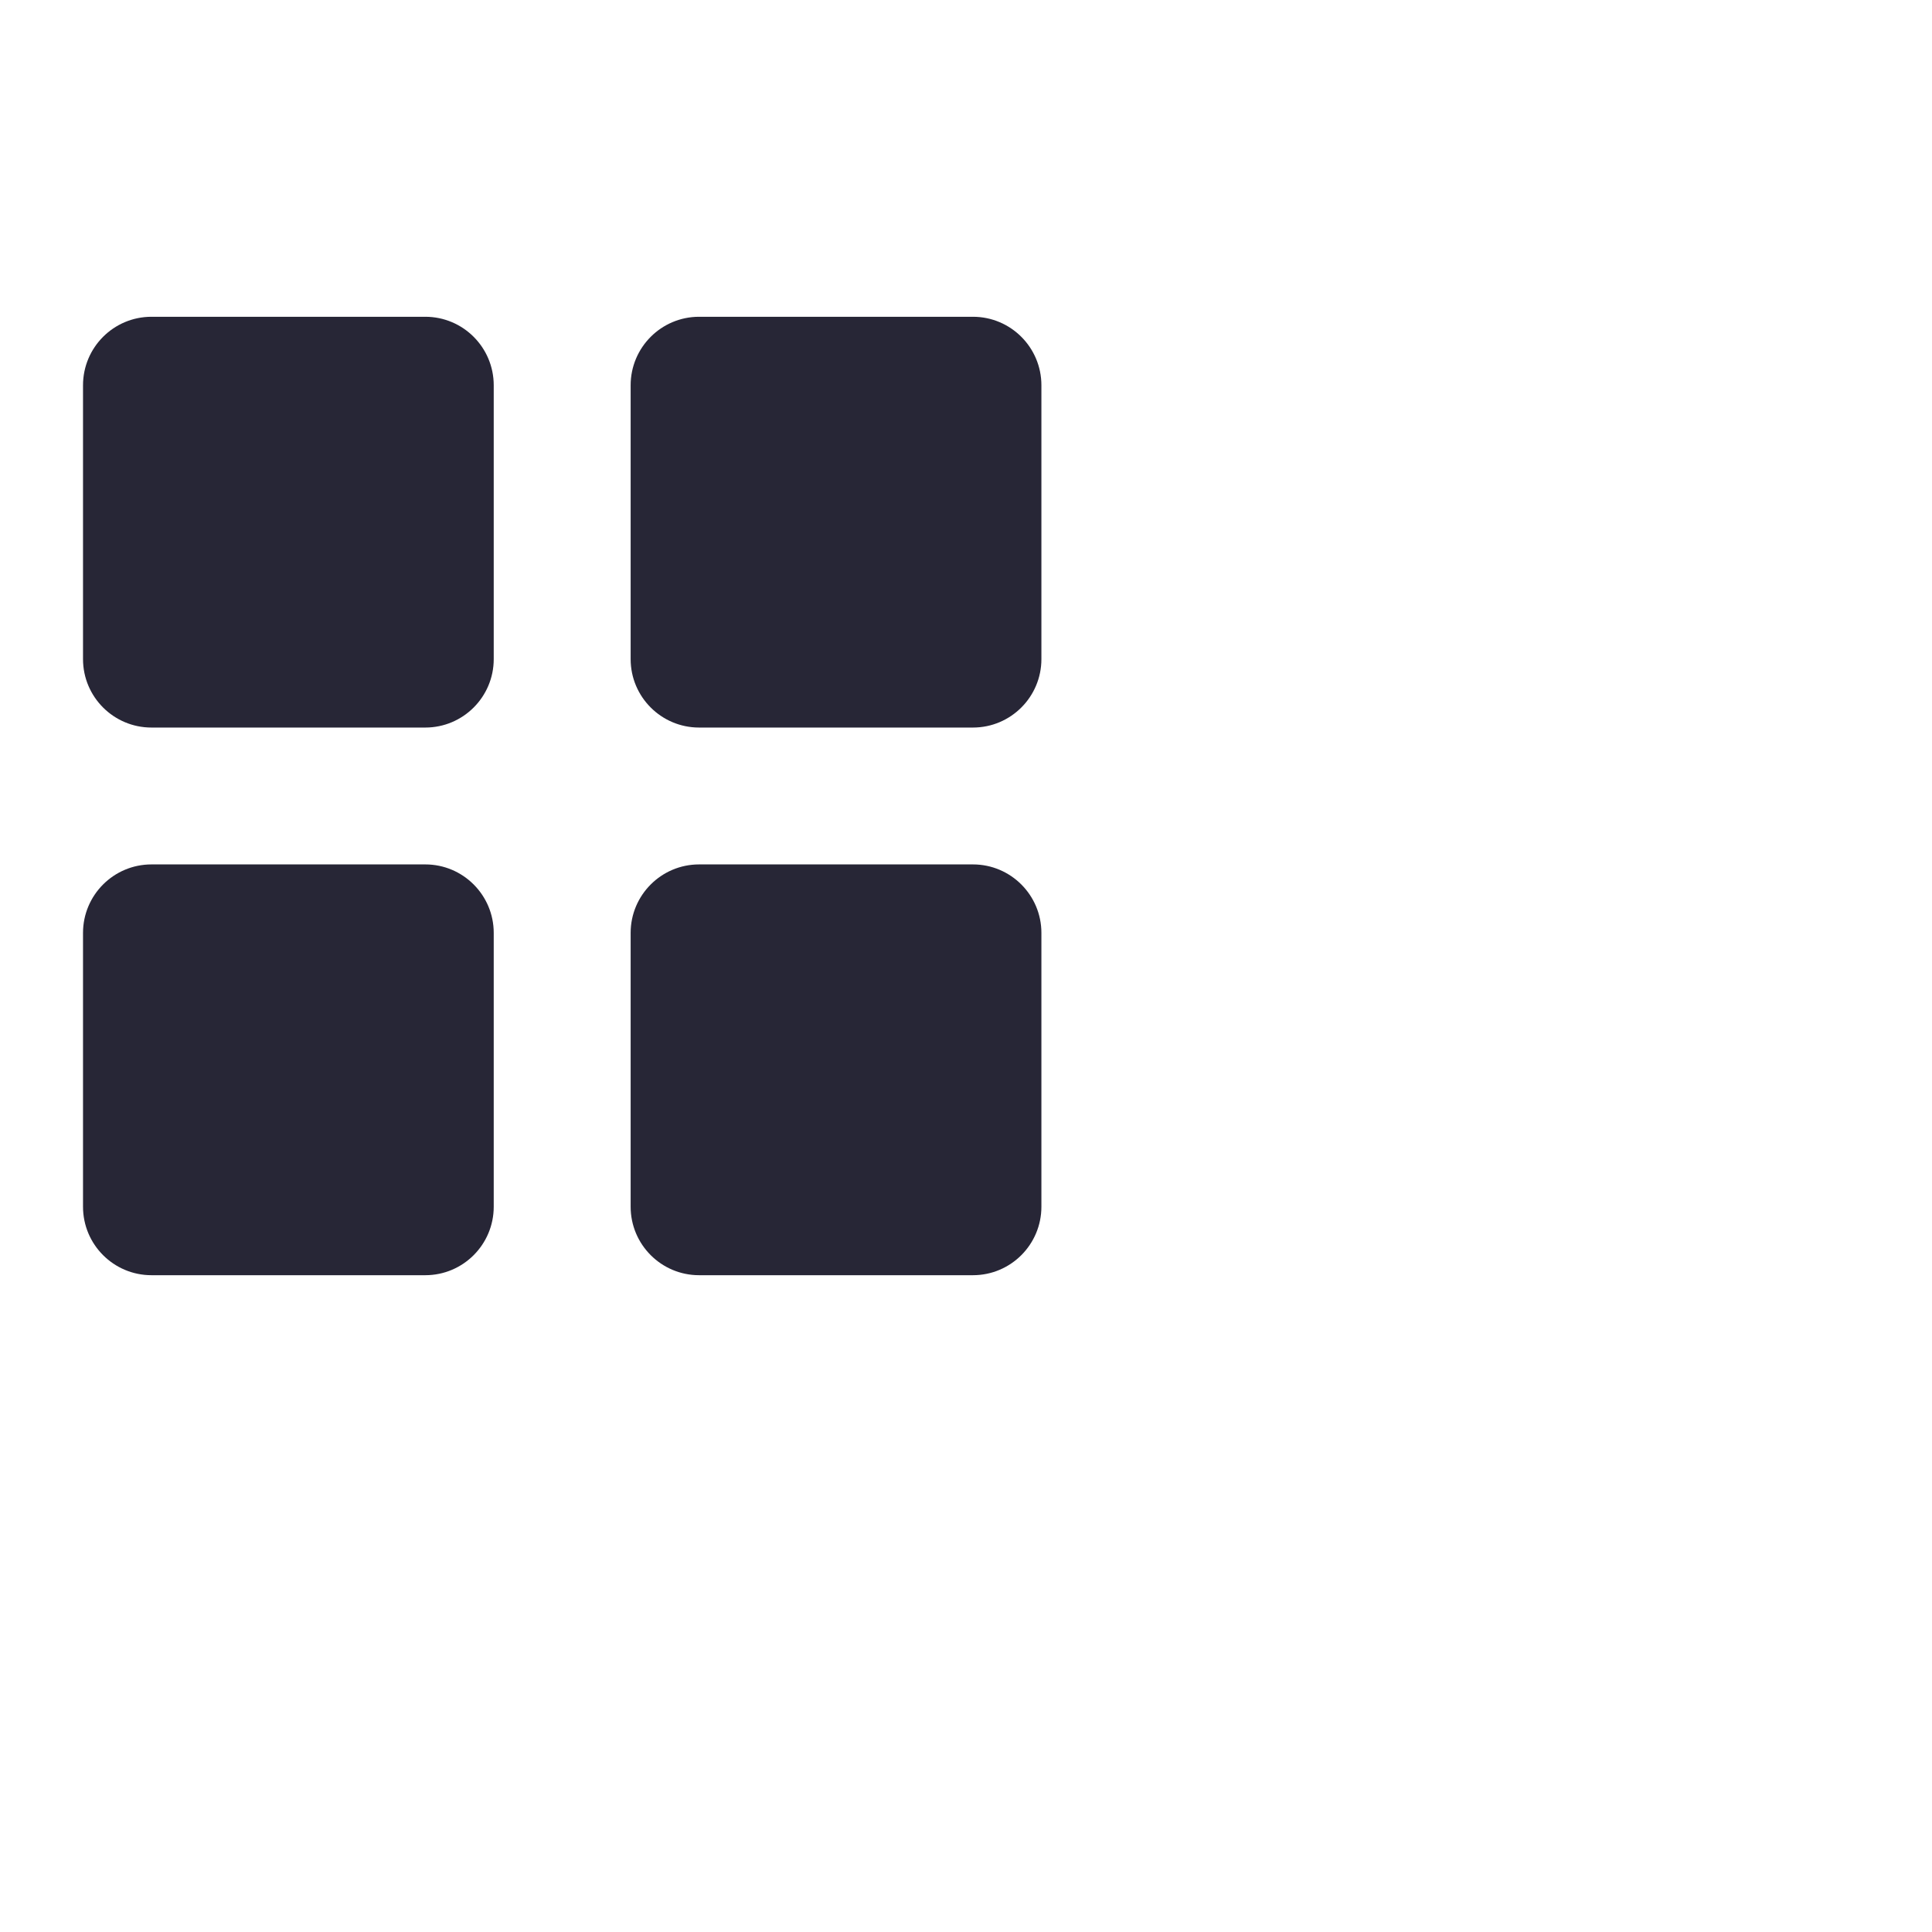
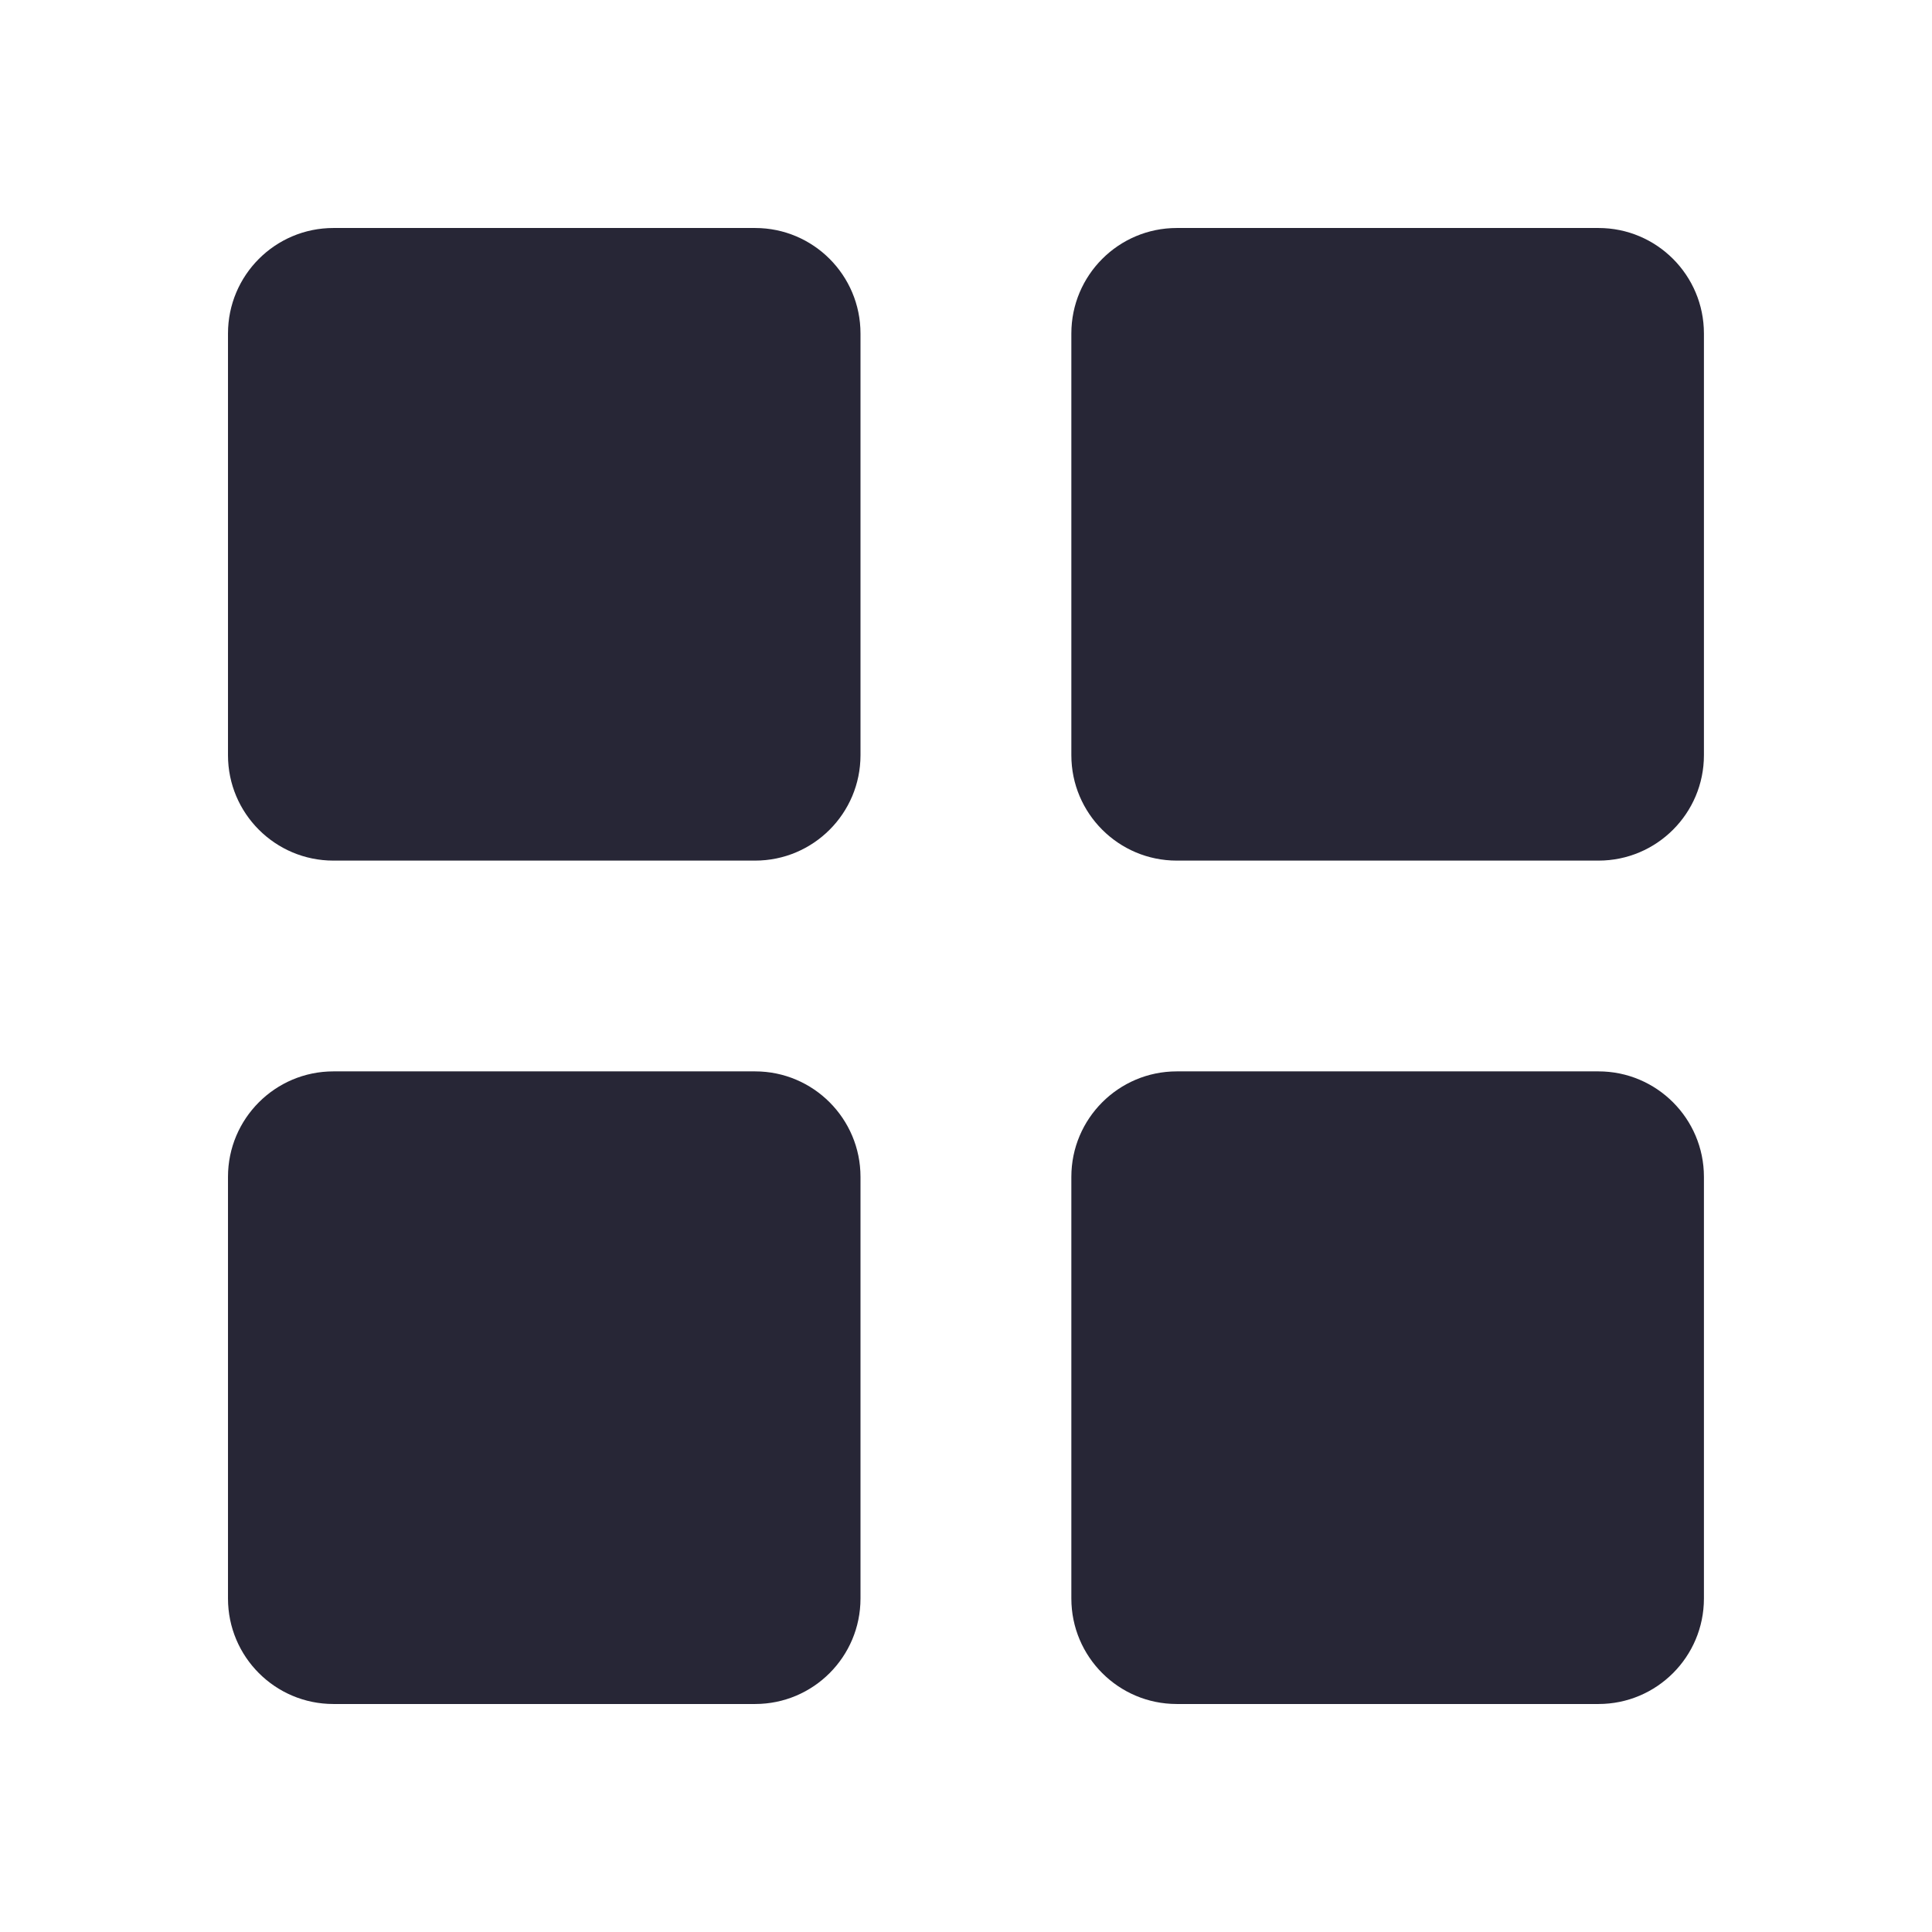
- <svg xmlns="http://www.w3.org/2000/svg" style="width:308px;height:308px;" version="1.1" id="图形" x="0px" y="0px" width="1024px" height="1024px" viewBox="0 0 1024 1024" enable-background="new 0 0 1024 1024" xml:space="preserve">
-   <path fill="#272636" d="M515.682,675.885H370.536c-20.027,0-36.282-16.255-36.282-36.308V494.456   c0-20.017,16.255-36.297,36.282-36.297h145.146c20.028,0,36.283,16.28,36.283,36.297v145.121   C551.965,659.63,535.71,675.885,515.682,675.885L515.682,675.885z M515.682,385.618H370.536c-20.027,0-36.282-16.255-36.282-36.273   V204.214c0-20.063,16.255-36.318,36.282-36.318h145.146c20.028,0,36.283,16.255,36.283,36.318v145.132   C551.965,369.363,535.71,385.618,515.682,385.618L515.682,385.618z M225.415,675.885H80.283C60.244,675.885,44,659.63,44,639.577   V494.456c0-20.017,16.244-36.297,36.283-36.297h145.132c20.031,0,36.272,16.28,36.272,36.297v145.121   C261.687,659.63,245.443,675.885,225.415,675.885L225.415,675.885z M225.415,385.618H80.283C60.244,385.618,44,369.363,44,349.346   V204.214c0-20.063,16.244-36.318,36.283-36.318h145.132c20.031,0,36.272,16.255,36.272,36.318v145.132   C261.687,369.363,245.443,385.618,225.415,385.618L225.415,385.618z" />
+ <svg xmlns="http://www.w3.org/2000/svg" version="1.1" id="图形" x="0px" y="0px" width="1000.636px" height="1000.678px" viewBox="15.167 -16.333 1000.636 1000.678" enable-background="new 15.167 -16.333 1000.636 1000.678" xml:space="preserve">
+   <path fill="#272636" d="M843.111,866.254H624.674c-30.14,0-54.603-24.463-54.603-54.642v-218.4  c0-30.125,24.463-54.625,54.603-54.625h218.437c30.141,0,54.604,24.501,54.604,54.625v218.4  C897.715,841.792,873.252,866.254,843.111,866.254L843.111,866.254z M843.111,429.418H624.674c-30.14,0-54.603-24.463-54.603-54.589  V156.414c0-30.194,24.463-54.657,54.603-54.657h218.437c30.141,0,54.604,24.463,54.604,54.657V374.83  C897.715,404.955,873.252,429.418,843.111,429.418L843.111,429.418z M406.274,866.254H187.858  c-30.158,0-54.604-24.463-54.604-54.642v-218.4c0-30.125,24.446-54.625,54.604-54.625h218.416c30.146,0,54.587,24.501,54.587,54.625  v218.4C460.862,841.792,436.416,866.254,406.274,866.254L406.274,866.254z M406.274,429.418H187.858  c-30.158,0-54.604-24.463-54.604-54.587V156.414c0-30.194,24.446-54.657,54.604-54.657h218.416  c30.146,0,54.587,24.463,54.587,54.657V374.83C460.862,404.955,436.416,429.418,406.274,429.418L406.274,429.418z" />
</svg>
